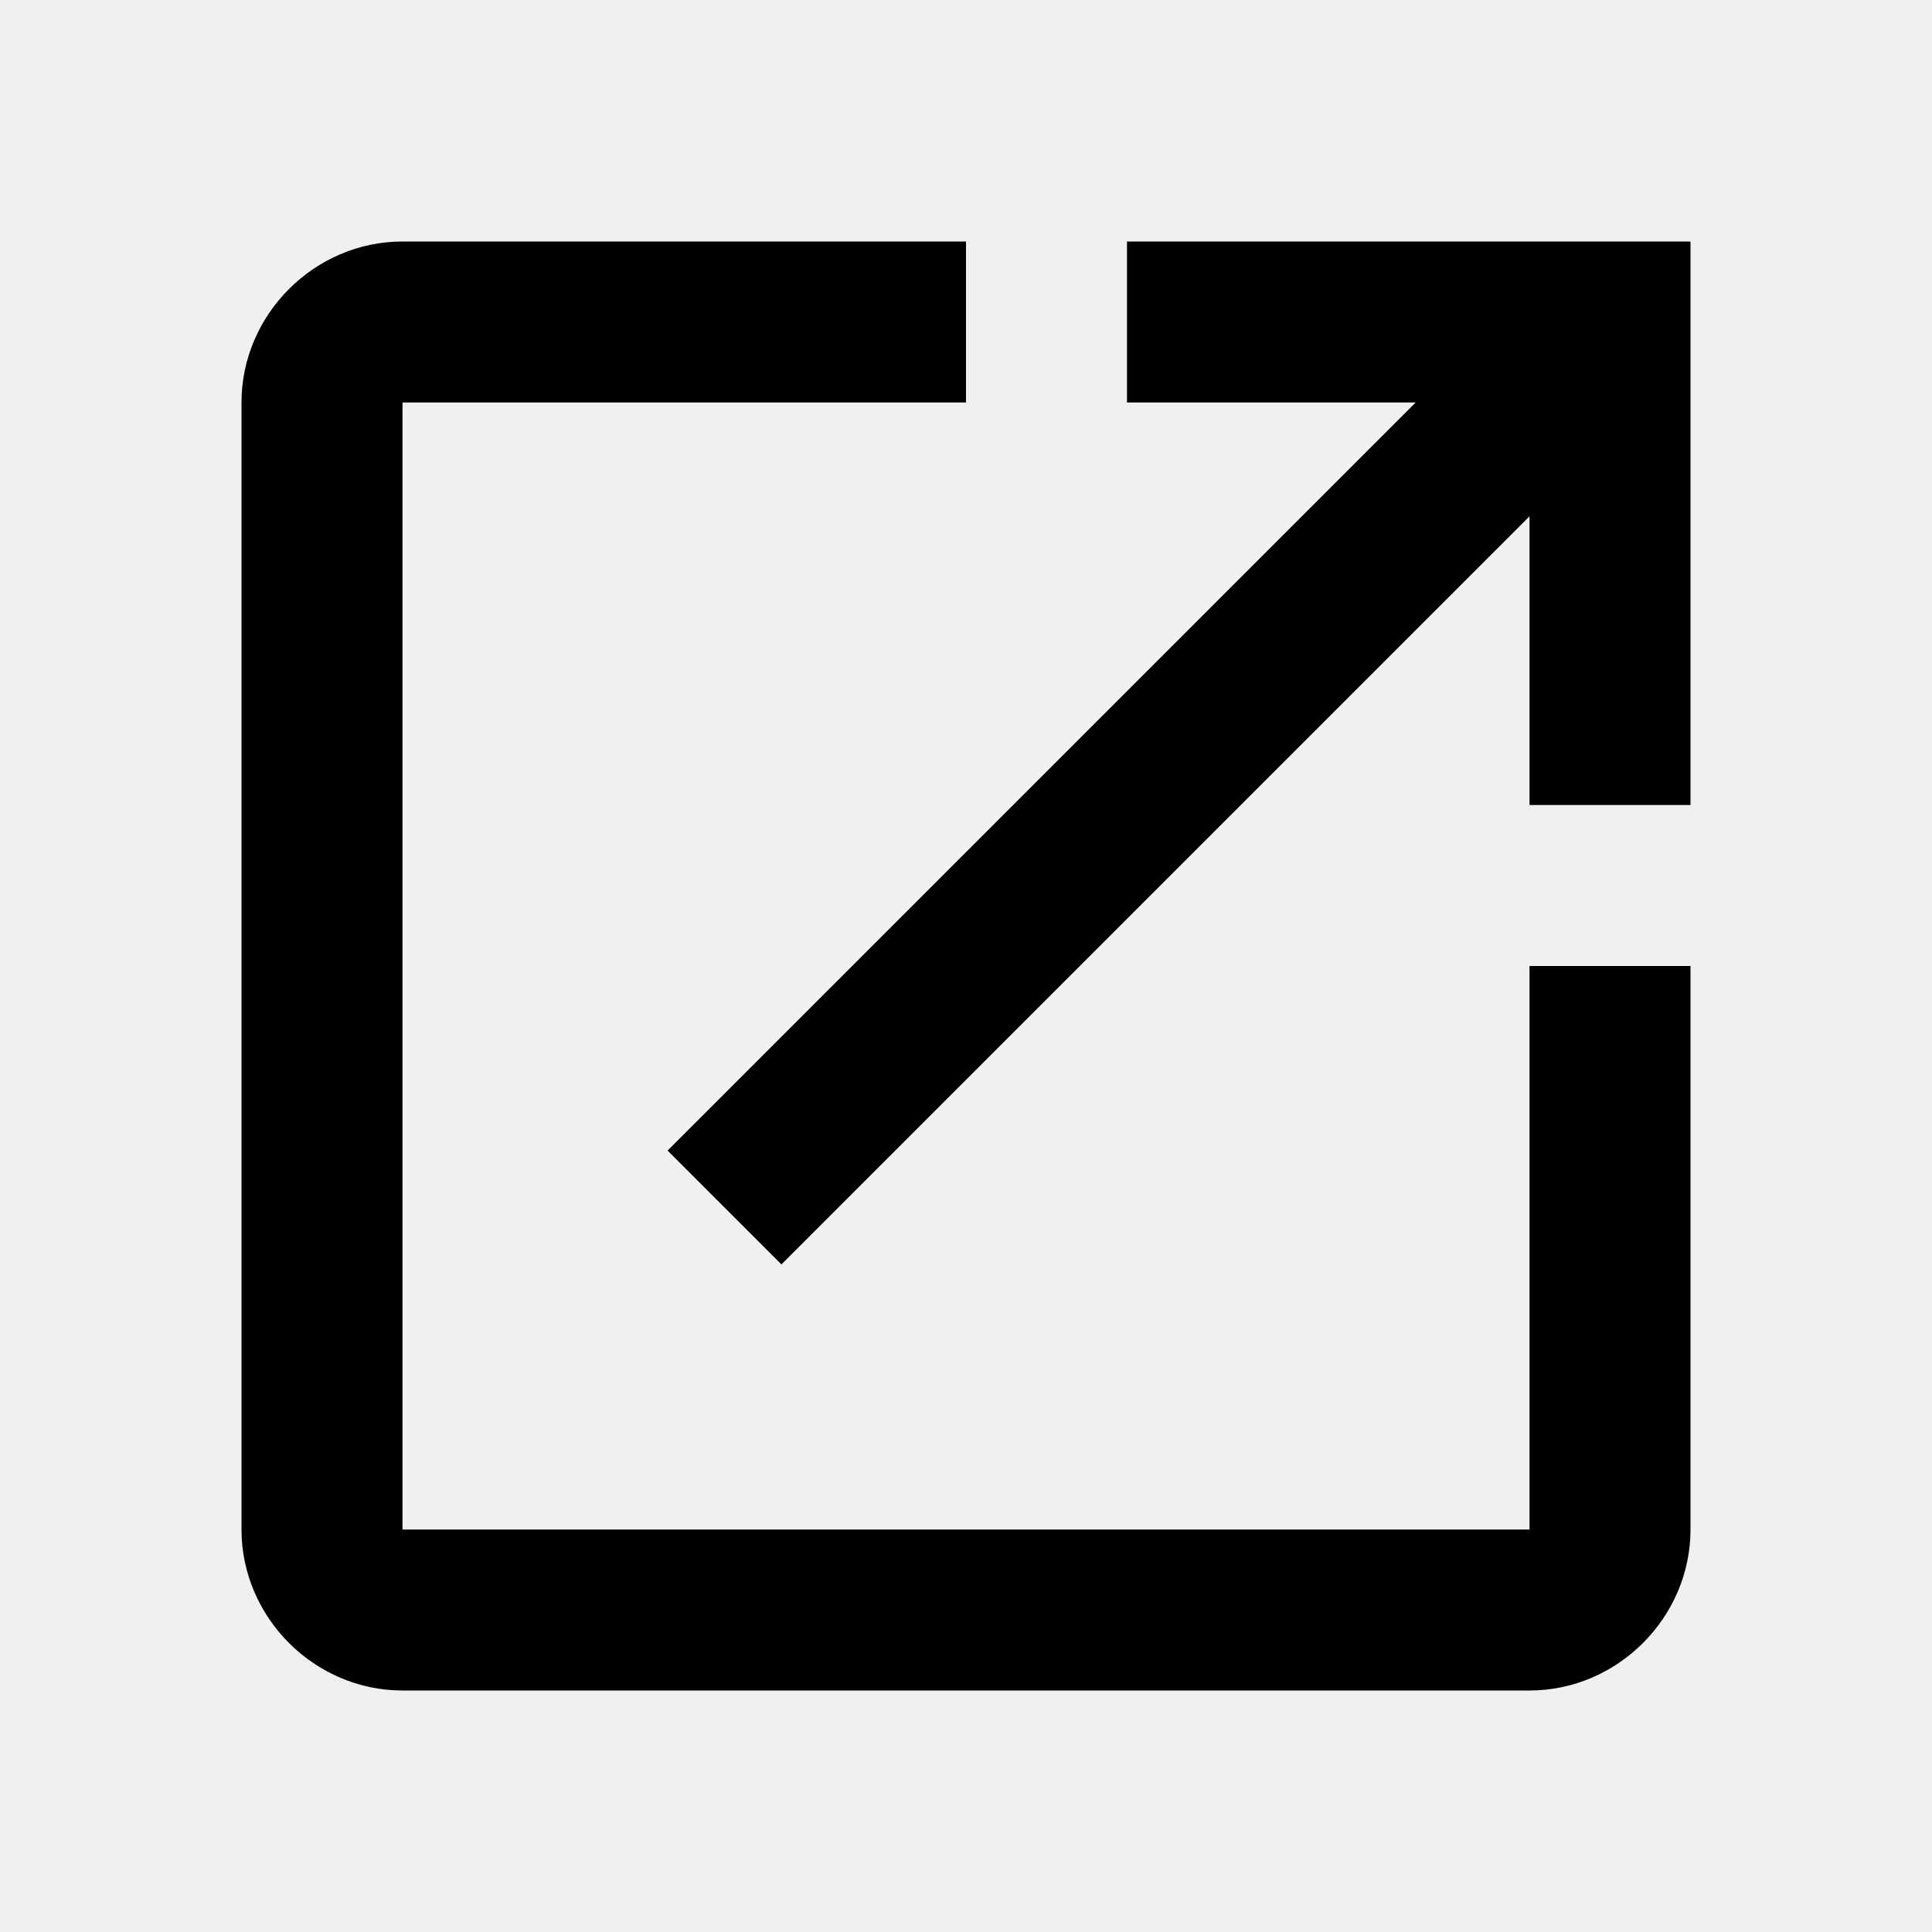
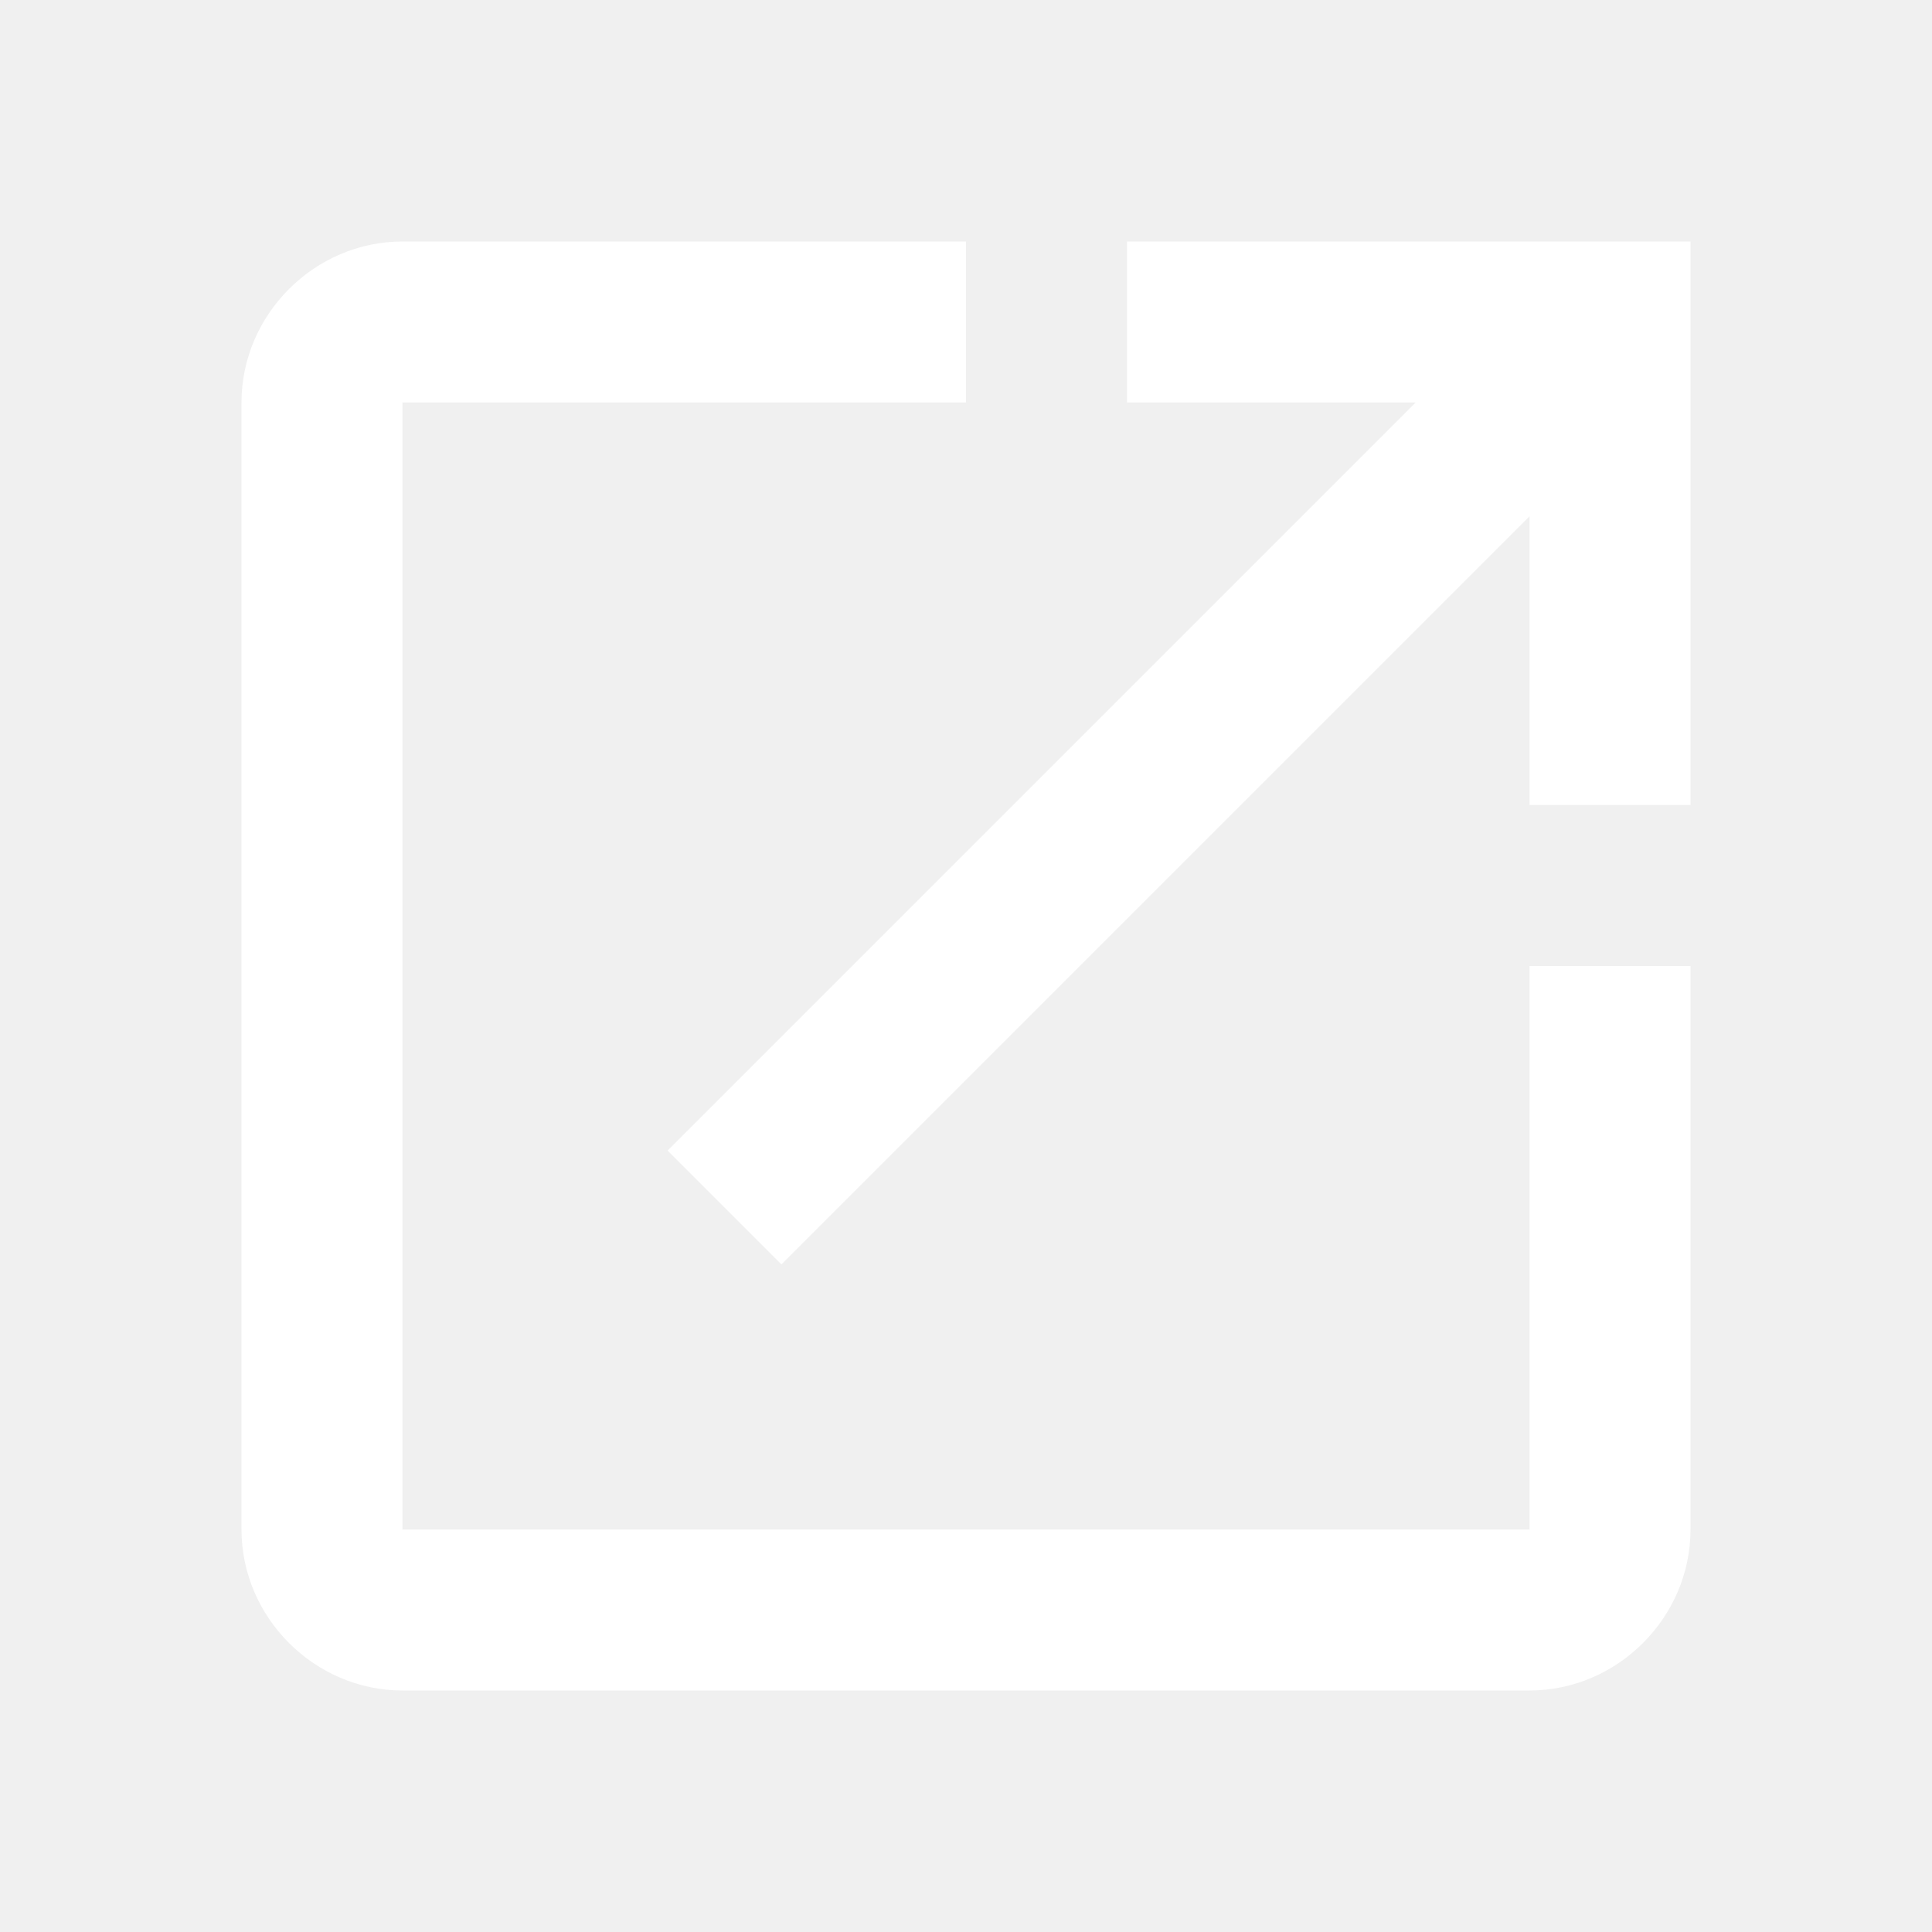
<svg xmlns="http://www.w3.org/2000/svg" viewBox="0 0 24 24" width="24px" height="24px">
-   <path d="M 5 3 C 3.907 3 3 3.907 3 5 L 3 19 C 3 20.093 3.907 21 5 21 L 19 21 C 20.093 21 21 20.093 21 19 L 21 12 L 19 12 L 19 19 L 5 19 L 5 5 L 12 5 L 12 3 L 5 3 z M 14 3 L 14 5 L 17.586 5 L 8.293 14.293 L 9.707 15.707 L 19 6.414 L 19 10 L 21 10 L 21 3 L 14 3 z" />
+   <path fill="white" d="M 5 3 C 3.907 3 3 3.907 3 5 L 3 19 C 3 20.093 3.907 21 5 21 L 19 21 C 20.093 21 21 20.093 21 19 L 21 12 L 19 12 L 19 19 L 5 19 L 5 5 L 12 5 L 12 3 L 5 3 z M 14 3 L 14 5 L 17.586 5 L 8.293 14.293 L 9.707 15.707 L 19 6.414 L 19 10 L 21 10 L 21 3 L 14 3 z" />
</svg>
